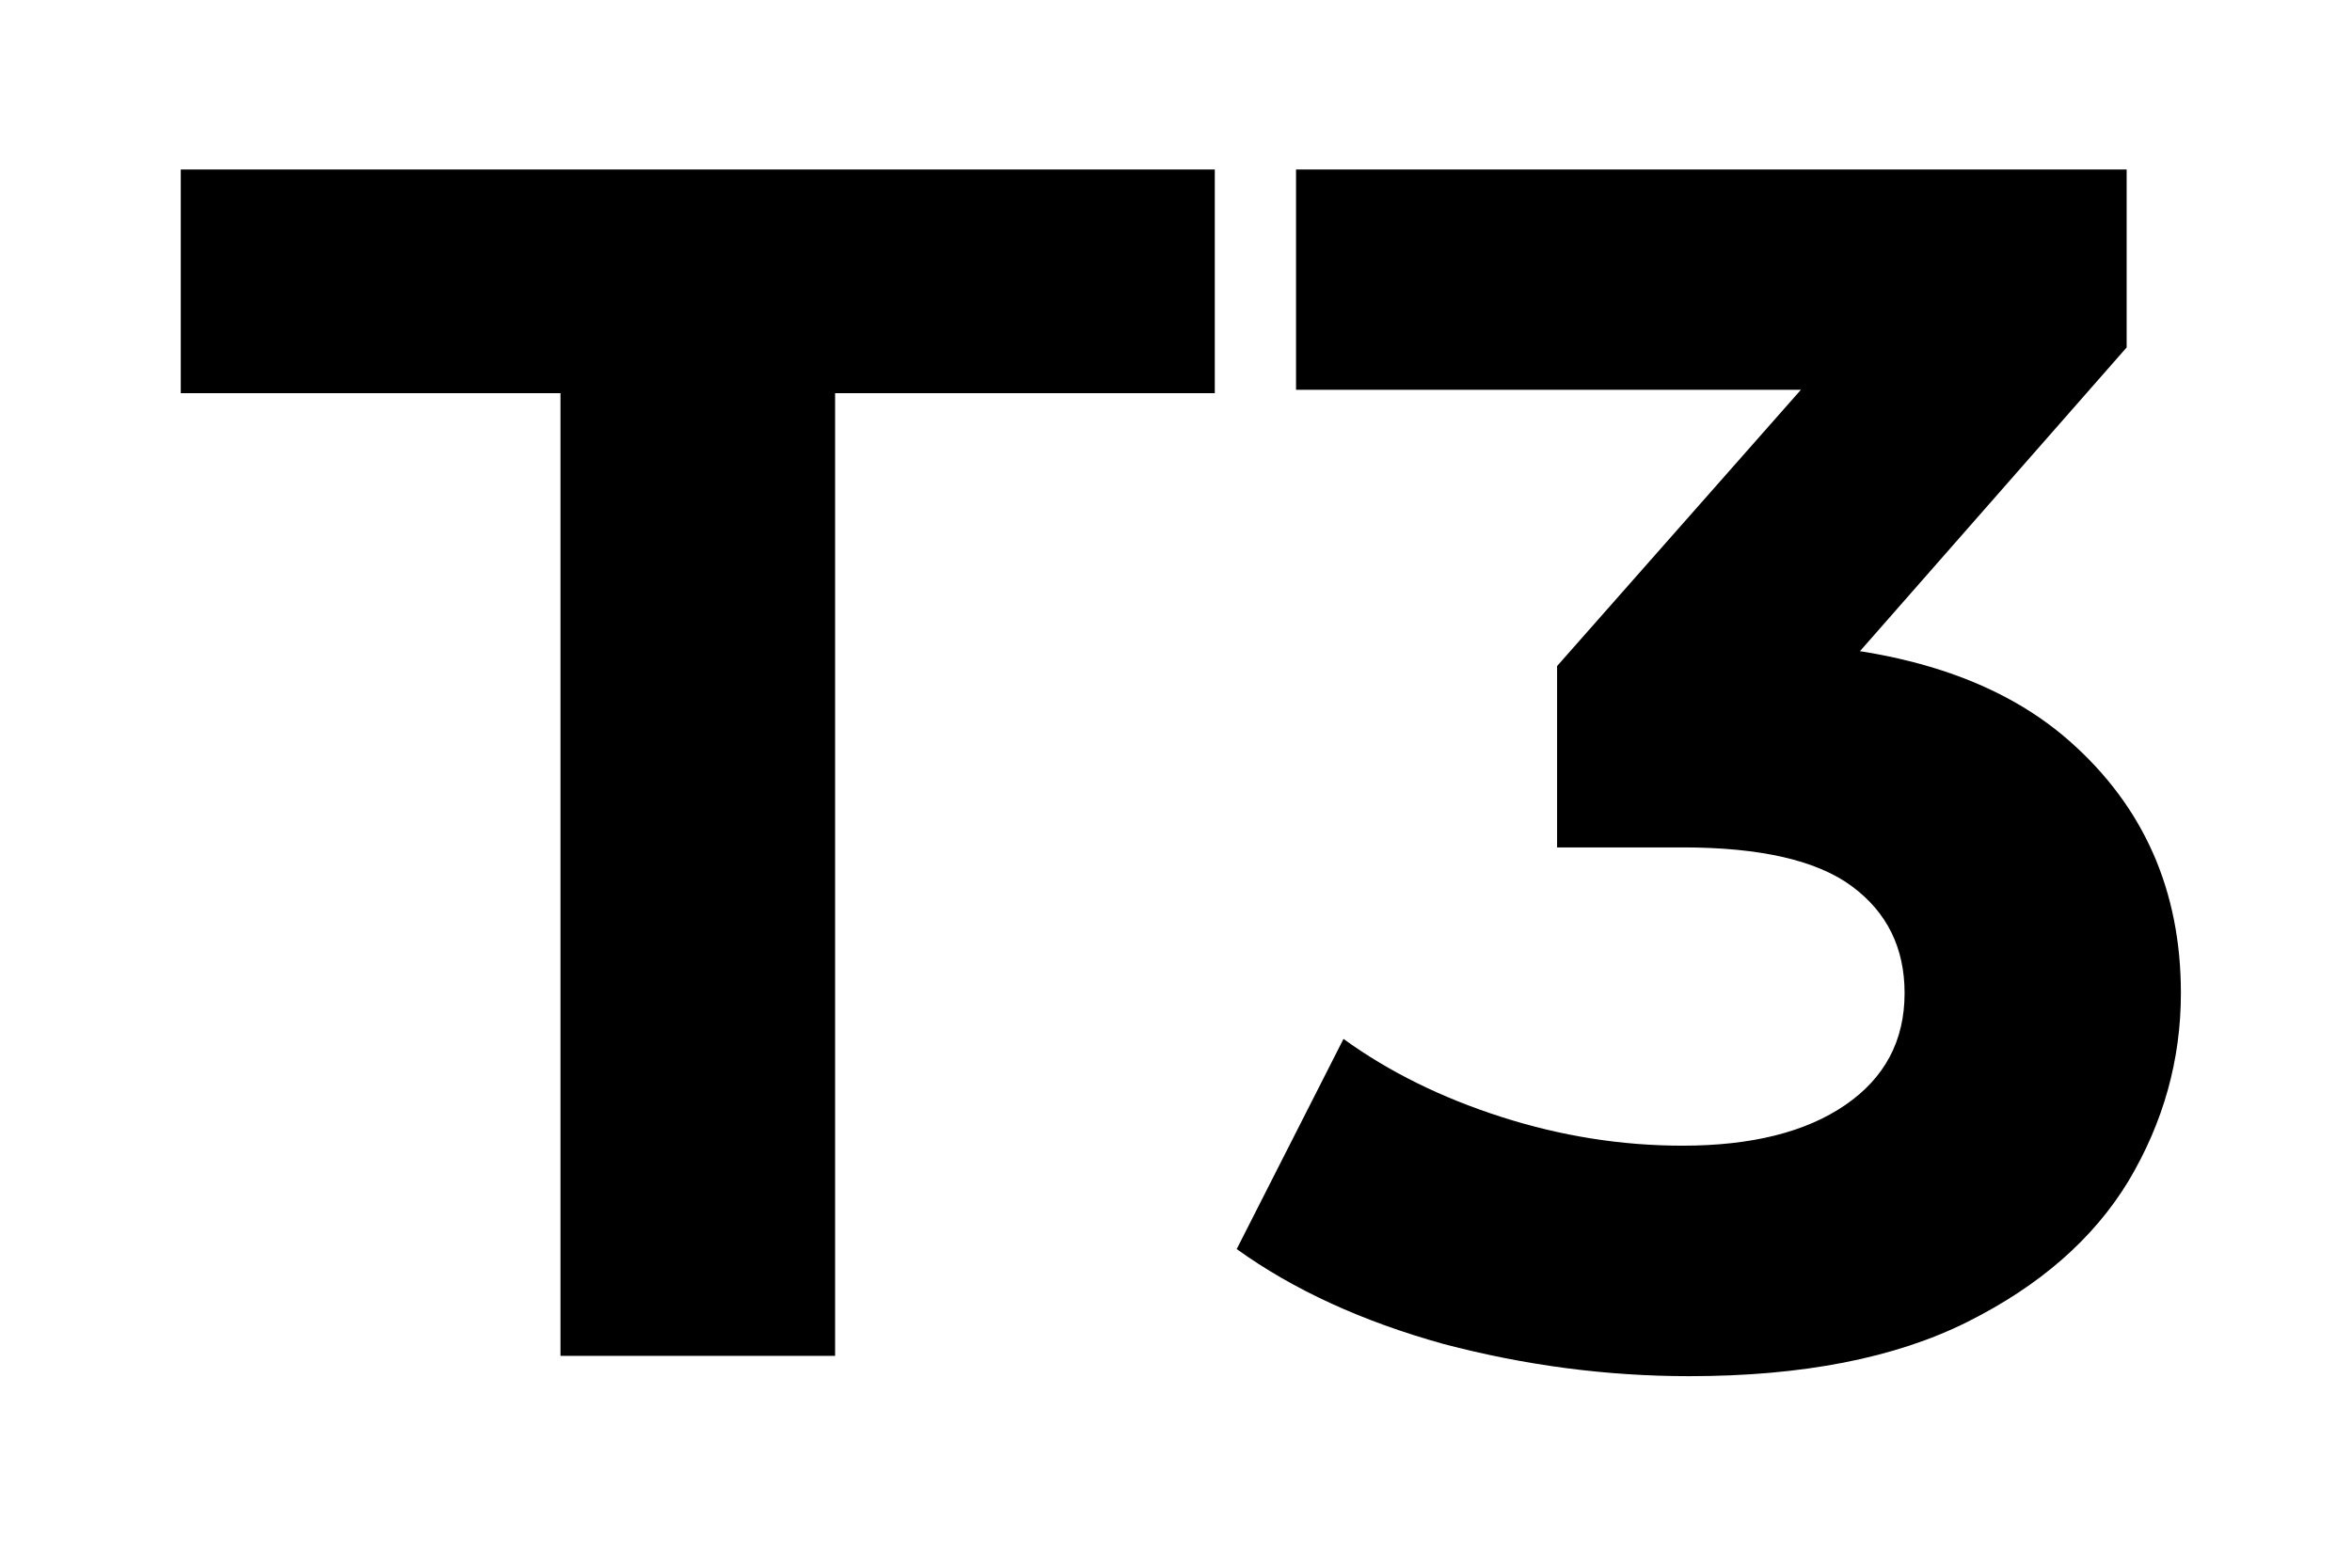
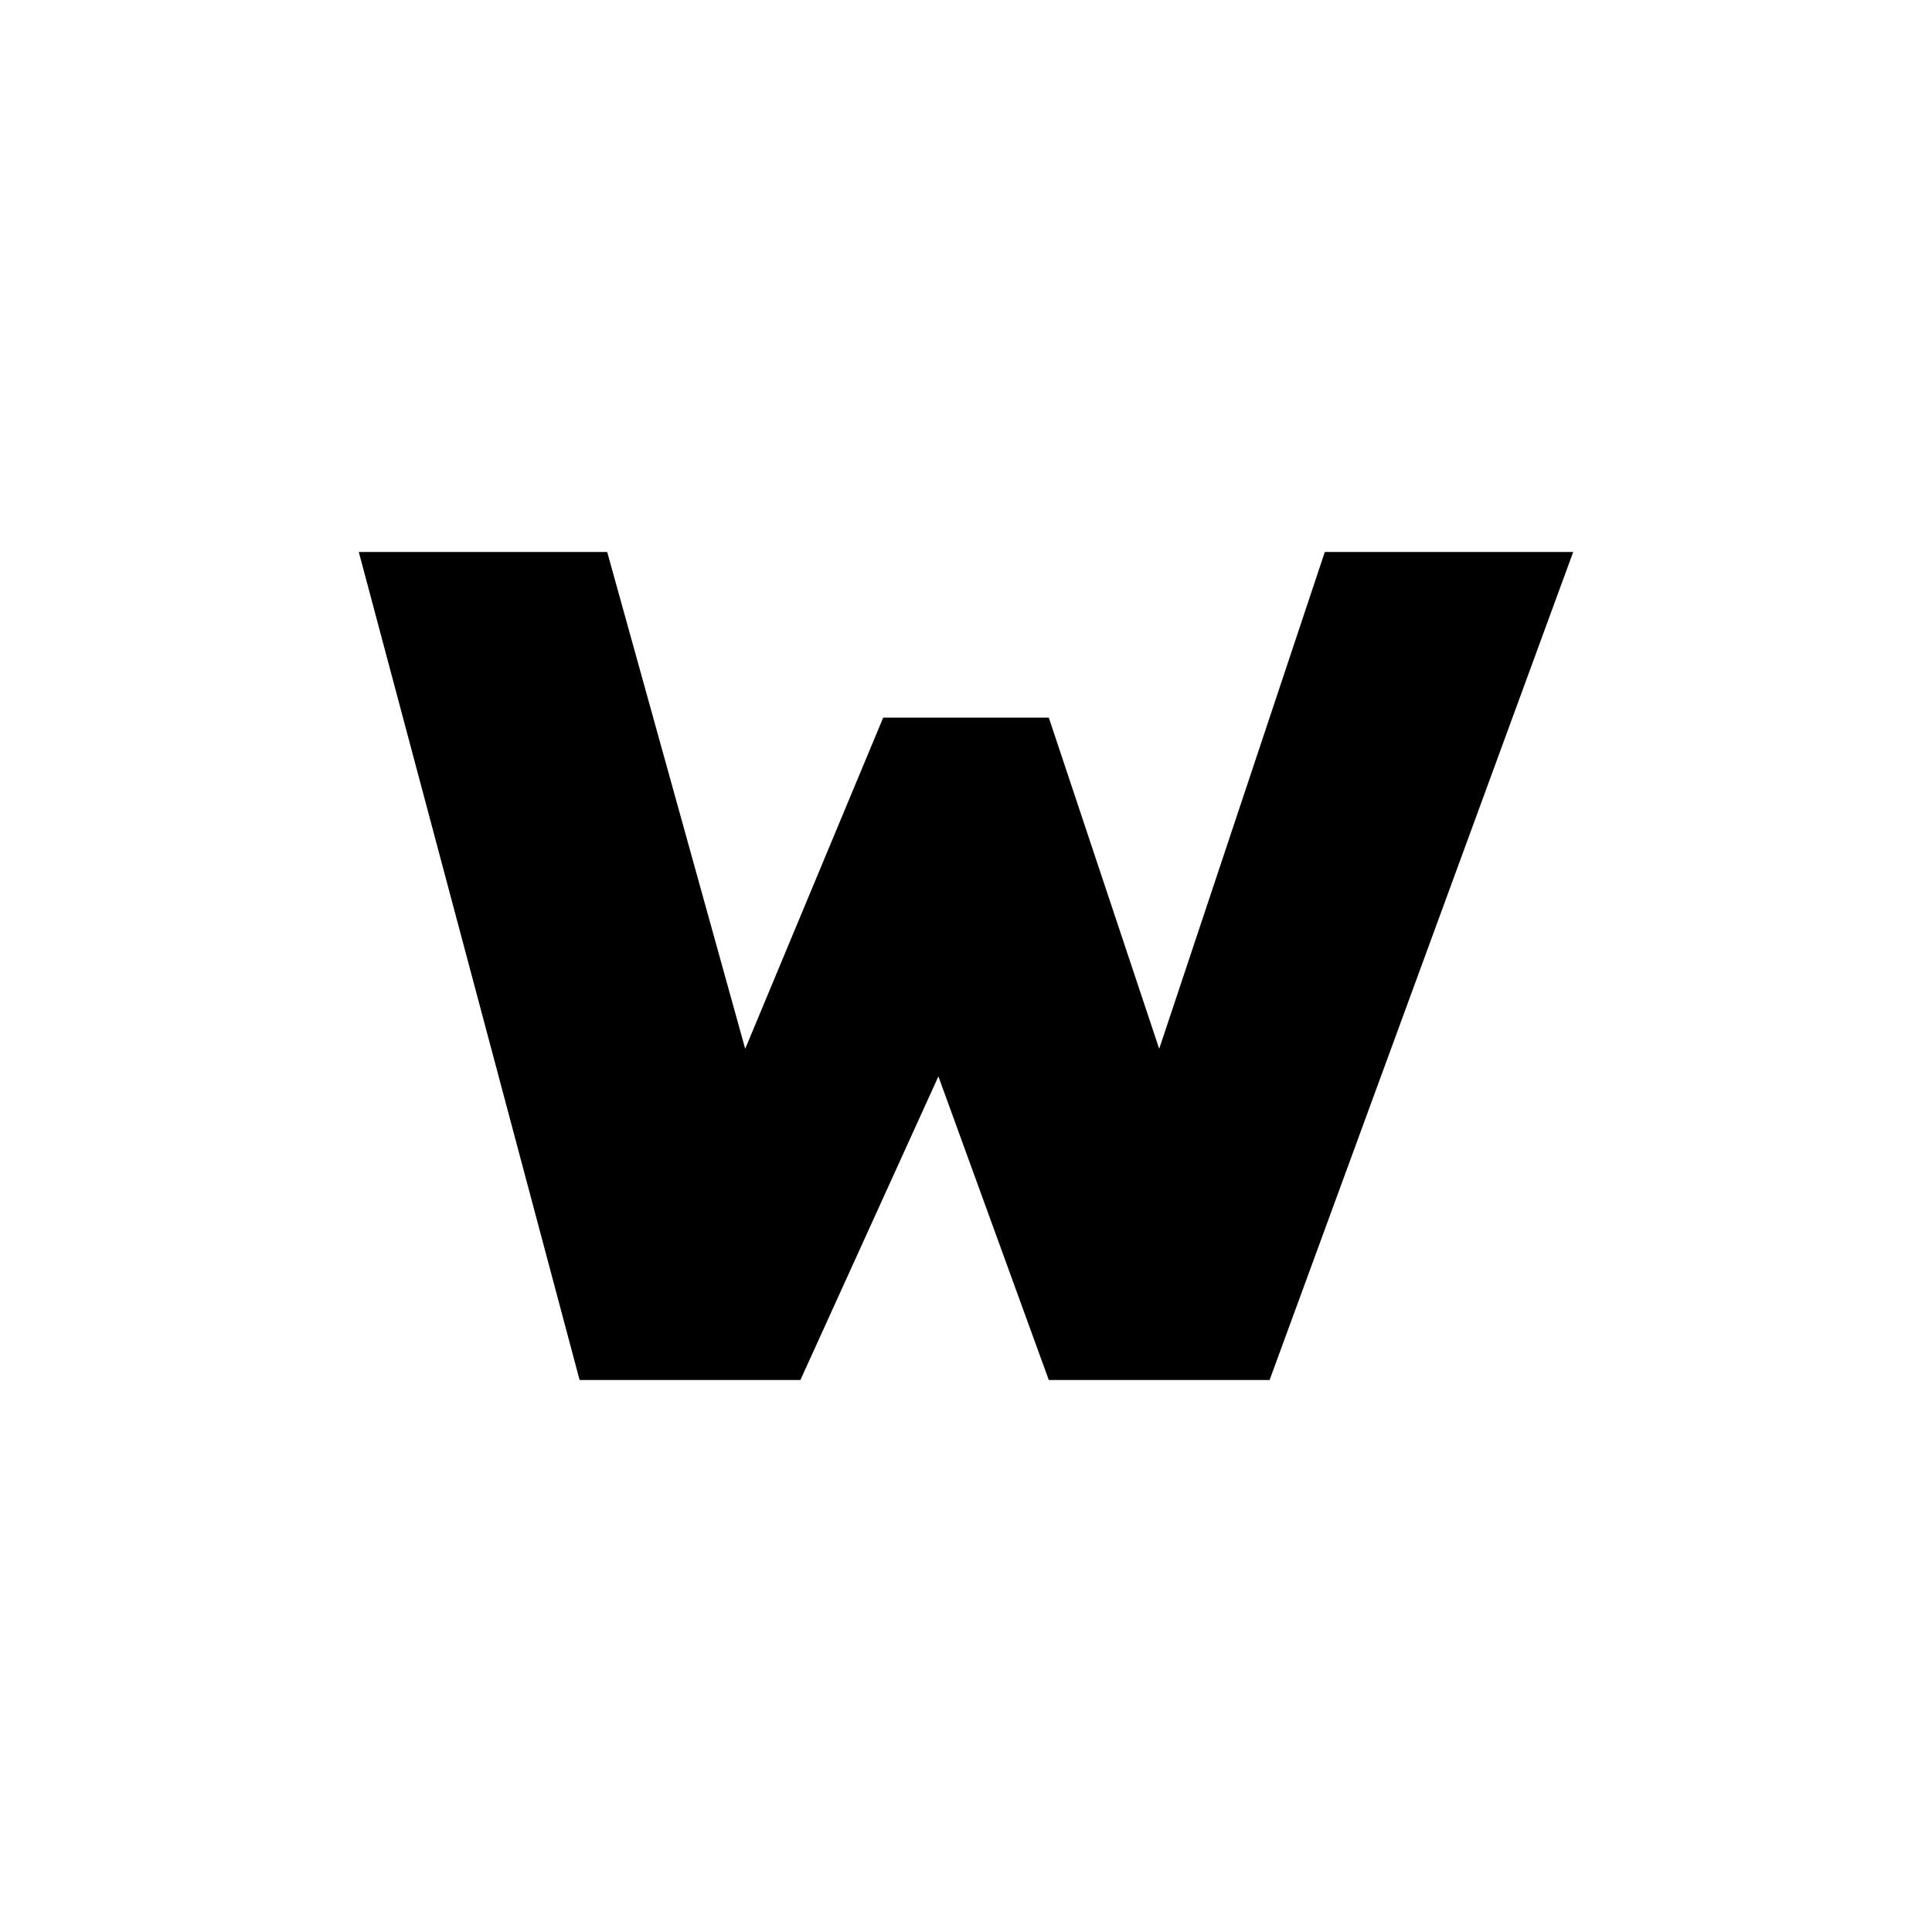
- <svg xmlns="http://www.w3.org/2000/svg" width="111" height="74" viewBox="7 29 111 74" fill="none">
-   <path d="M33.451 93V47.56H15.531V37H64.331V47.56H46.411V93H33.451ZM86.725 93.96C82.832 93.96 78.965 93.453 75.125 92.44C71.285 91.373 68.032 89.88 65.365 87.96L70.405 78.04C72.539 79.587 75.019 80.813 77.845 81.72C80.672 82.627 83.525 83.08 86.405 83.08C89.659 83.08 92.219 82.44 94.085 81.16C95.952 79.88 96.885 78.12 96.885 75.88C96.885 73.747 96.059 72.067 94.405 70.84C92.752 69.613 90.085 69 86.405 69H80.485V60.44L96.085 42.76L97.525 47.4H68.165V37H107.365V45.4L91.845 63.08L85.285 59.32H89.045C95.925 59.32 101.125 60.867 104.645 63.96C108.165 67.053 109.925 71.027 109.925 75.88C109.925 79.027 109.099 81.987 107.445 84.76C105.792 87.48 103.259 89.693 99.845 91.4C96.432 93.107 92.059 93.96 86.725 93.96Z" fill="black" />
+ <svg xmlns="http://www.w3.org/2000/svg" width="1024" height="1024" viewBox="0 0 70 70">
+   <path fill="#000" transform="translate(35 35) scale(1) translate(-35 -33)" d="M13 18h9l5 18 5-12h6l4 12 6-18h9L46 48h-8l-4-11-5 11h-8z" />
</svg>
